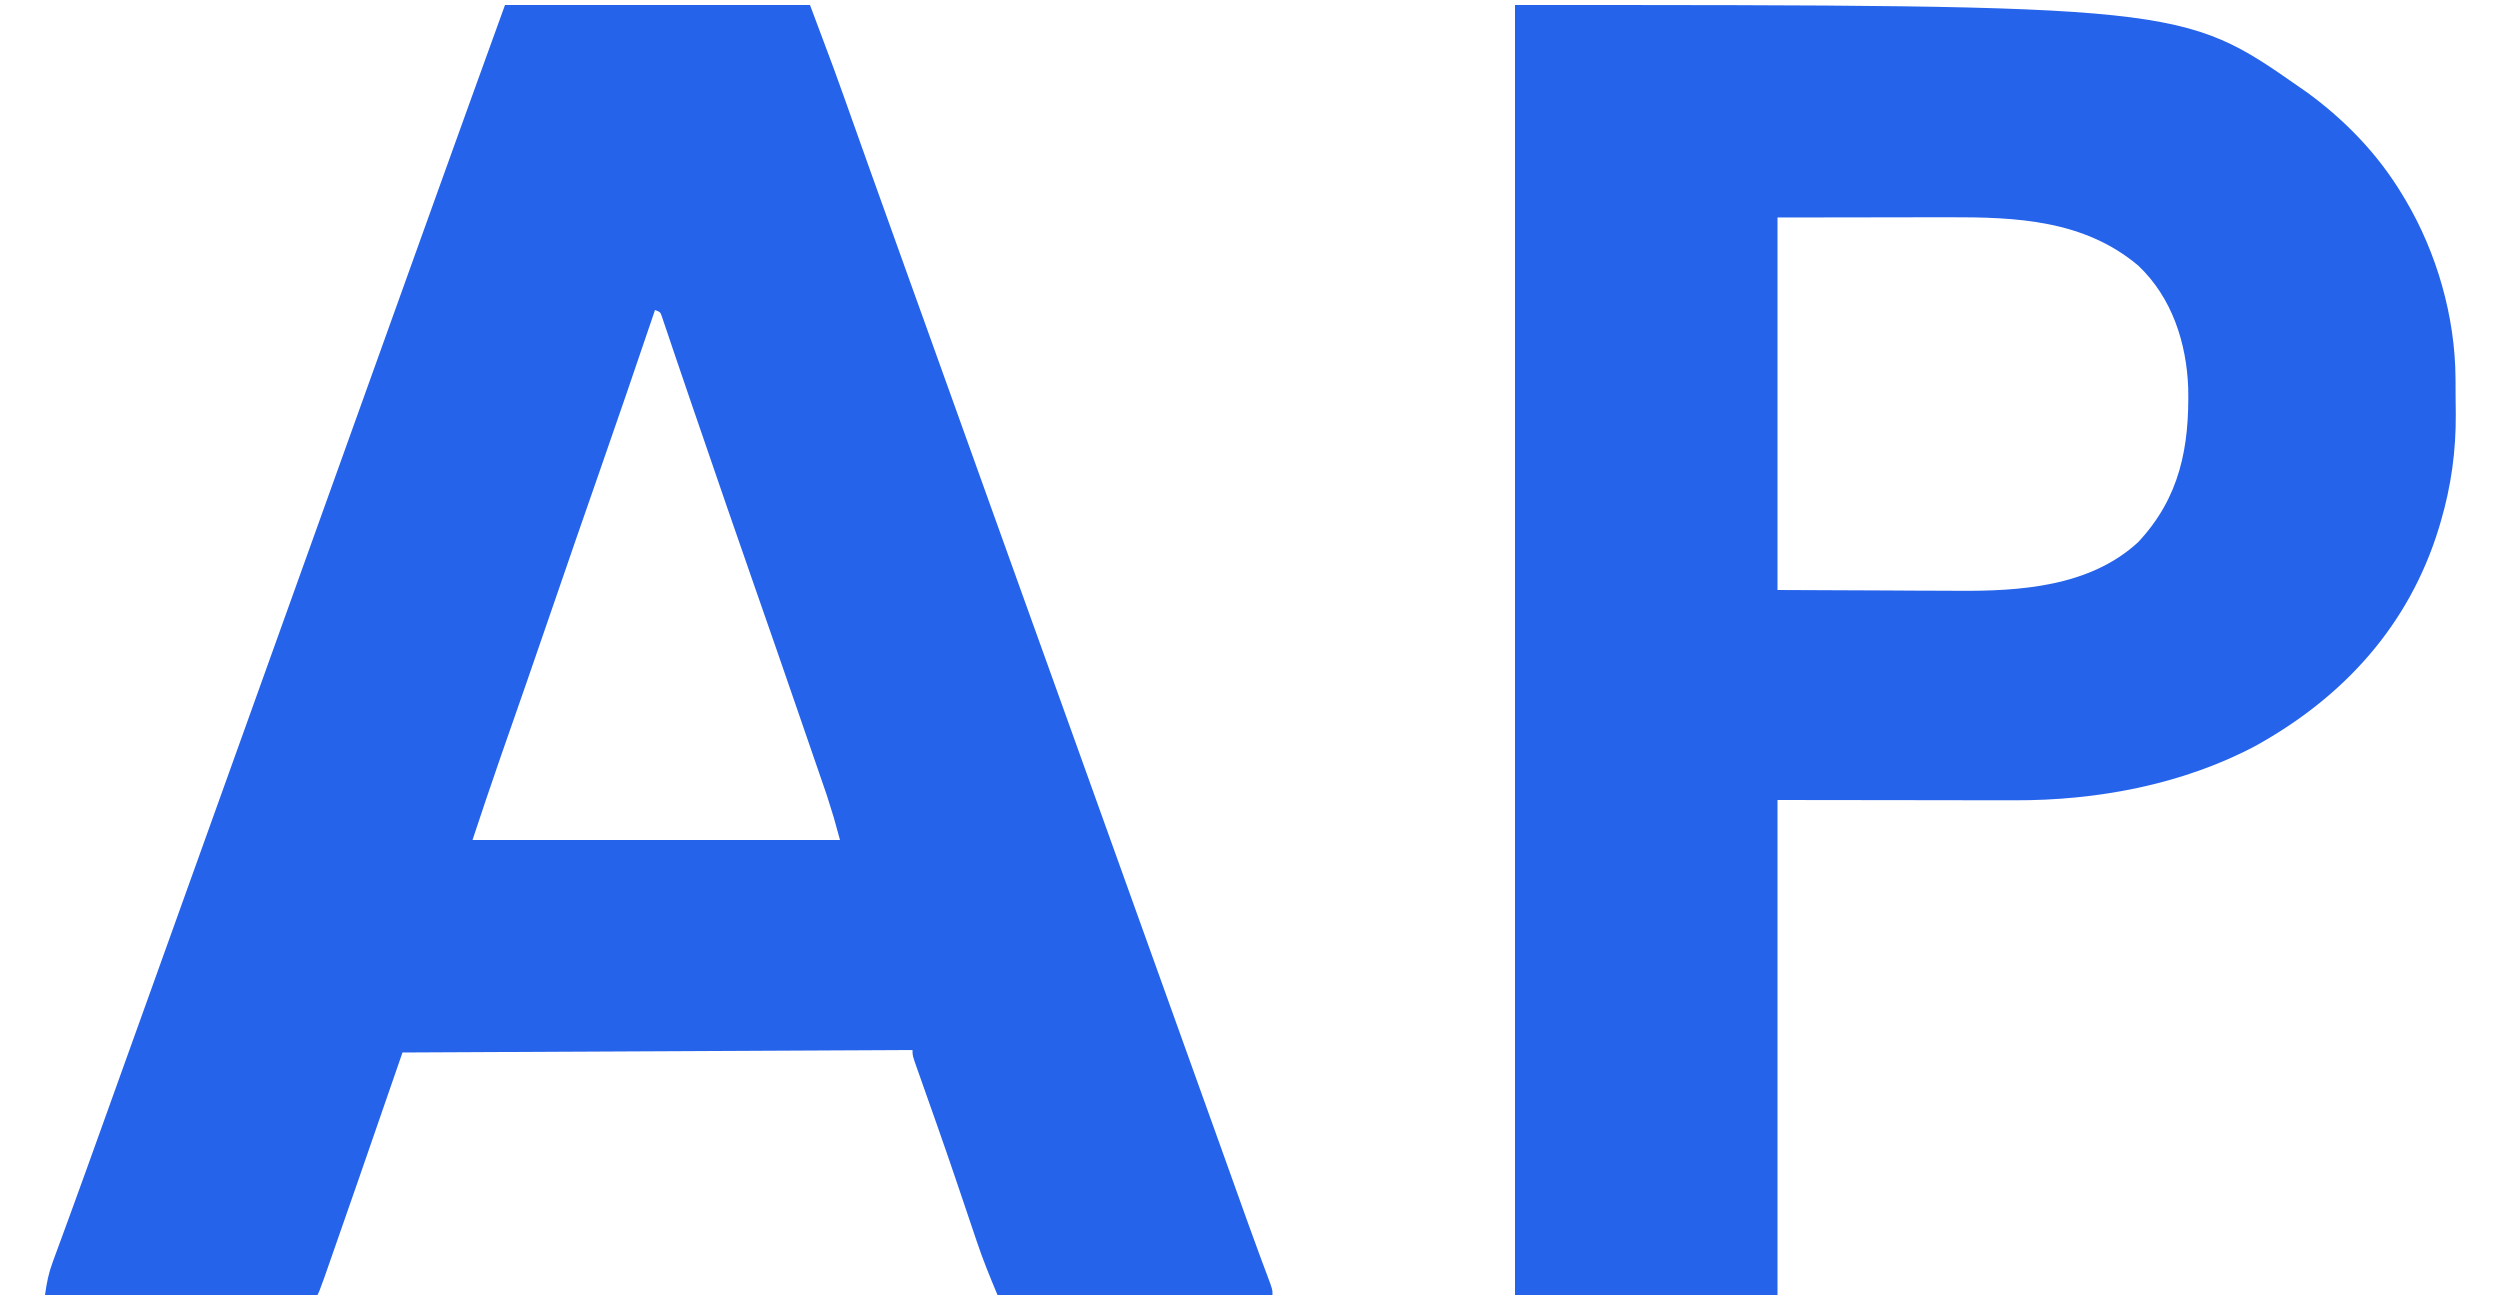
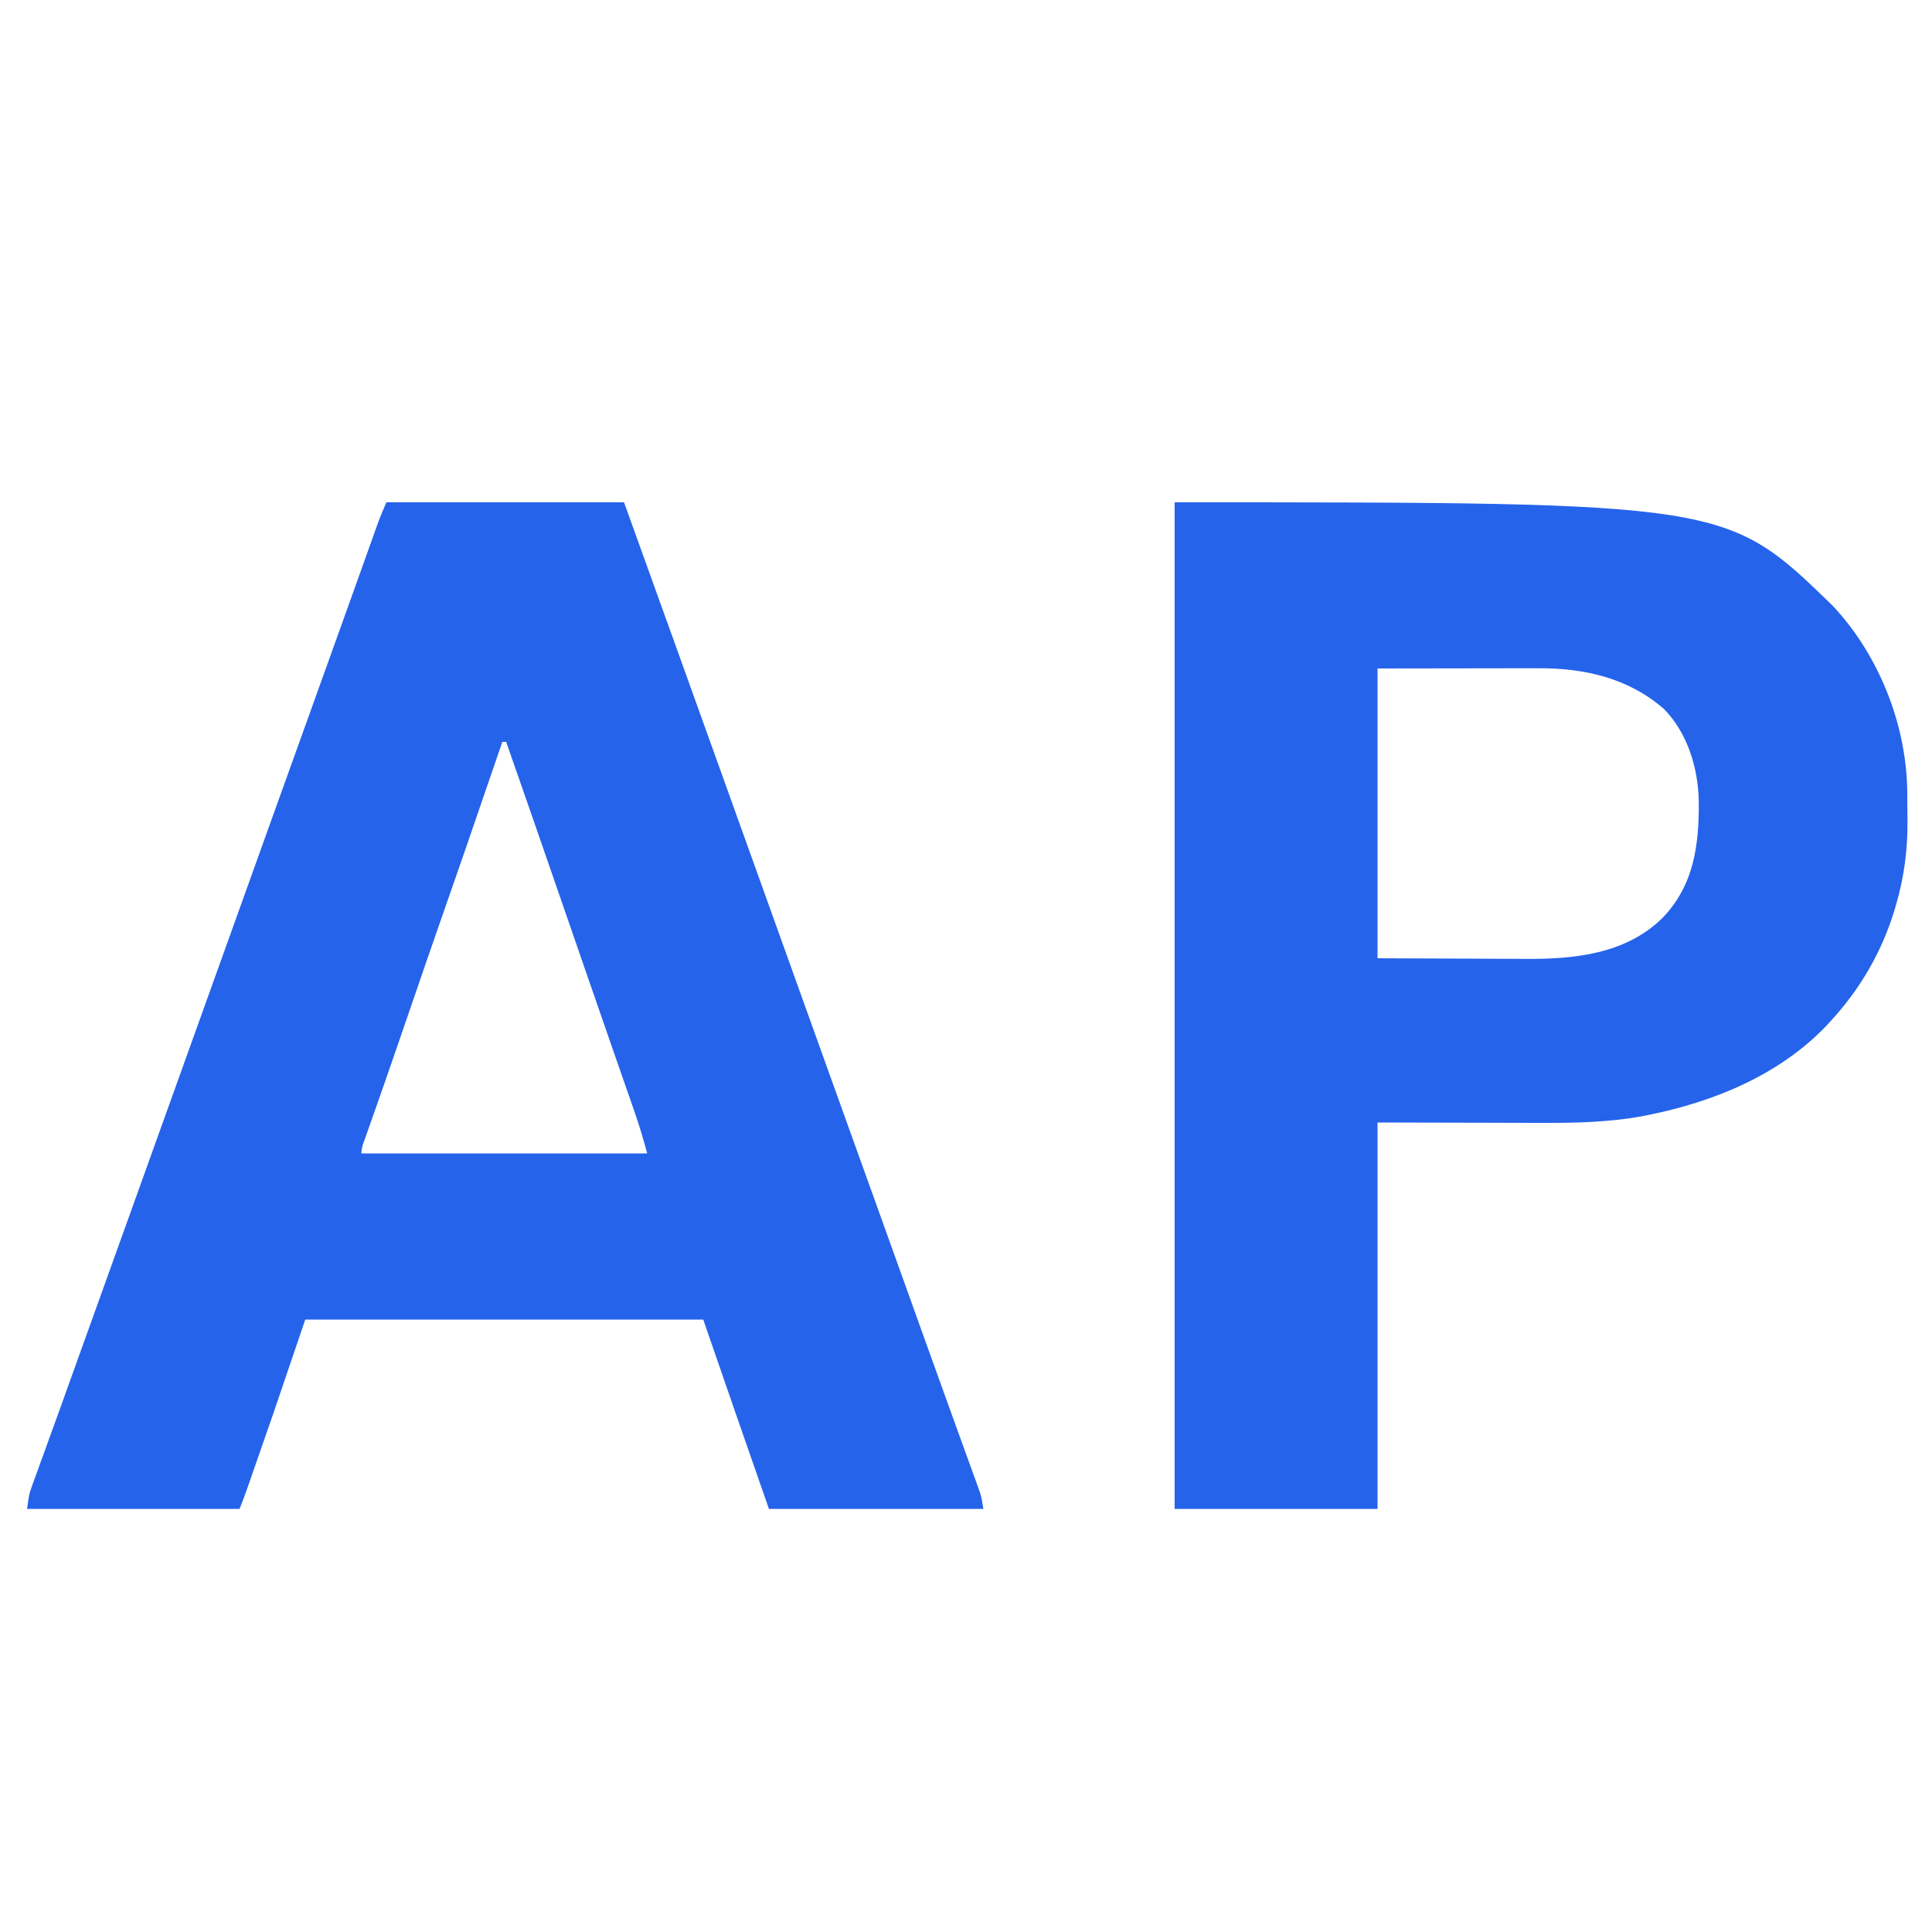
- <svg xmlns="http://www.w3.org/2000/svg" version="1.1" width="1000" height="519">
-   <path d="M0 0 C40.26 0 80.52 0 122 0 C132.323 27.529 132.323 27.529 135.445 36.344 C135.814 37.378 136.182 38.412 136.562 39.478 C137.345 41.678 138.128 43.88 138.91 46.081 C140.845 51.528 142.786 56.972 144.727 62.417 C145.184 63.697 145.64 64.976 146.096 66.256 C151.314 80.899 156.571 95.529 161.832 110.156 C163.784 115.583 165.735 121.01 167.687 126.437 C168.168 127.777 168.65 129.116 169.132 130.456 C173.93 143.801 178.717 157.15 183.5 170.5 C190.406 189.775 197.325 209.045 204.25 228.312 C204.61 229.314 204.61 229.314 204.977 230.336 C208.651 240.558 212.326 250.779 216 261 C219.917 271.896 223.834 282.792 227.75 293.688 C227.99 294.356 228.231 295.025 228.478 295.714 C235.544 315.373 242.601 335.036 249.648 354.703 C256.74 374.496 263.849 394.282 270.962 414.067 C276.128 428.434 281.29 442.802 286.438 457.176 C286.869 458.382 287.301 459.588 287.746 460.83 C289.765 466.467 291.783 472.103 293.799 477.74 C294.522 479.76 295.245 481.781 295.969 483.801 C296.48 485.229 296.48 485.229 297.002 486.687 C298.671 491.34 300.359 495.985 302.082 500.619 C302.575 501.945 302.575 501.945 303.078 503.299 C303.697 504.959 304.319 506.618 304.944 508.276 C307 513.782 307 513.782 307 516 C270.7 516 234.4 516 197 516 C194.025 508.859 191.157 501.913 188.723 494.609 C188.434 493.757 188.146 492.905 187.849 492.027 C187.234 490.208 186.621 488.389 186.01 486.57 C184.38 481.718 182.737 476.871 181.094 472.023 C180.758 471.033 180.423 470.042 180.077 469.022 C177.726 462.097 175.331 455.188 172.906 448.289 C172.58 447.362 172.254 446.434 171.919 445.479 C170.356 441.04 168.789 436.603 167.217 432.167 C166.656 430.577 166.096 428.988 165.535 427.398 C165.147 426.311 165.147 426.311 164.751 425.202 C163 420.226 163 420.226 163 418 C95.68 418.33 28.36 418.66 -41 419 C-46.94 436.16 -52.88 453.32 -59 471 C-73.842 513.683 -73.842 513.683 -75 516 C-110.97 516 -146.94 516 -184 516 C-183.27 510.888 -182.594 507.367 -180.867 502.691 C-180.531 501.772 -180.531 501.772 -180.189 500.834 C-179.691 499.473 -179.191 498.114 -178.687 496.755 C-177.532 493.637 -176.394 490.513 -175.254 487.39 C-174.602 485.605 -173.949 483.82 -173.296 482.035 C-169.01 470.317 -164.803 458.57 -160.588 446.826 C-158.353 440.599 -156.116 434.373 -153.879 428.147 C-153.115 426.02 -152.351 423.894 -151.587 421.768 C-148.327 412.693 -145.066 403.619 -141.804 394.545 C-132.309 368.133 -122.82 341.719 -113.352 315.297 C-106.5 296.175 -99.632 277.058 -92.76 257.943 C-85.998 239.132 -79.243 220.318 -72.5 201.5 C-63.409 176.13 -54.296 150.768 -45.179 125.408 C-41.708 115.753 -38.239 106.097 -34.771 96.441 C-33.276 92.279 -31.782 88.118 -30.287 83.957 C-29.123 80.716 -27.959 77.476 -26.796 74.236 C-17.907 49.475 -8.948 24.74 0 0 Z M60 122 C59.436 123.662 59.436 123.662 58.861 125.357 C51.941 145.743 44.989 166.118 37.875 186.438 C31.46 204.763 25.131 223.117 18.82 241.478 C11.988 261.358 5.12 281.225 -1.854 301.056 C-5.681 312.007 -9.329 322.988 -13 334 C35.51 334 84.02 334 134 334 C131.58 325.058 131.58 325.058 128.786 316.283 C128.374 315.08 127.961 313.876 127.536 312.636 C127.092 311.351 126.648 310.066 126.203 308.781 C125.733 307.414 125.263 306.046 124.793 304.678 C123.542 301.038 122.287 297.399 121.03 293.761 C119.979 290.714 118.93 287.665 117.88 284.617 C111.825 267.024 105.736 249.443 99.586 231.882 C92.359 211.243 85.267 190.556 78.17 169.872 C77.066 166.652 75.96 163.433 74.852 160.215 C72.904 154.555 70.96 148.893 69.047 143.221 C68.419 141.362 67.788 139.505 67.157 137.647 C66.377 135.352 65.603 133.056 64.835 130.757 C64.49 129.748 64.146 128.738 63.791 127.698 C63.492 126.81 63.193 125.923 62.885 125.009 C62.177 122.823 62.177 122.823 60 122 Z " fill="#2563EB" transform="translate(202,2)" />
-   <path d="M0 0 C266.769 0 266.769 0 314 33 C314.978 33.681 315.957 34.361 316.965 35.062 C332.224 46.228 345.266 59.773 355 76 C355.369 76.61 355.738 77.22 356.119 77.849 C368.692 99.012 376.056 124.612 376.203 149.242 C376.209 150.009 376.215 150.777 376.22 151.567 C376.23 153.186 376.236 154.804 376.24 156.423 C376.25 158.834 376.281 161.245 376.312 163.656 C376.413 178.233 374.481 192.365 370.375 206.375 C369.996 207.673 369.996 207.673 369.61 208.997 C357.684 248.125 331.478 276.869 296.062 296.431 C266.975 311.857 232.612 318.237 199.907 318.114 C198.855 318.114 197.803 318.114 196.719 318.114 C193.359 318.113 190 318.106 186.641 318.098 C184.548 318.096 182.455 318.095 180.363 318.095 C172.659 318.089 164.954 318.075 157.25 318.062 C140.007 318.042 122.765 318.021 105 318 C105 383.34 105 448.68 105 516 C70.35 516 35.7 516 0 516 C0 345.72 0 175.44 0 0 Z M105 85 C105 134.17 105 183.34 105 234 C119.582 234.062 134.164 234.124 149.188 234.188 C153.747 234.215 158.307 234.242 163.005 234.27 C167.186 234.28 167.186 234.28 171.368 234.286 C173.193 234.291 175.018 234.301 176.843 234.317 C201.833 234.518 229.912 232.744 249.289 214.832 C265.986 196.953 269.765 176.833 269.285 153.246 C268.636 135.11 262.759 116.985 249.312 104.25 C227.61 85.974 200.552 84.826 173.457 84.902 C171.701 84.904 169.945 84.905 168.189 84.905 C161.73 84.911 155.271 84.925 148.812 84.938 C134.354 84.958 119.896 84.979 105 85 Z " fill="#2563EB" transform="translate(606,2)" />
+ <svg xmlns="http://www.w3.org/2000/svg" version="1.1" width="1000" height="1000">
+   <path d="M0 0 C40.59 0 81.18 0 123 0 C128.94 16.5 134.88 33 141 50 C143.949 58.188 146.899 66.376 149.938 74.812 C156.428 92.836 162.899 110.865 169.361 128.899 C176.062 147.604 182.778 166.303 189.5 185 C196.509 204.497 203.511 223.996 210.5 243.5 C217.407 262.774 224.325 282.045 231.25 301.312 C231.49 301.98 231.73 302.648 231.977 303.336 C235.651 313.558 239.326 323.779 243 334 C246.917 344.896 250.834 355.792 254.75 366.688 C254.99 367.356 255.231 368.025 255.478 368.714 C260.61 382.991 265.74 397.269 270.859 411.551 C271.247 412.632 271.634 413.713 272.034 414.827 C273.943 420.154 275.851 425.482 277.758 430.81 C281.969 442.57 286.198 454.323 290.448 466.069 C292.053 470.508 293.656 474.949 295.259 479.389 C296.818 483.708 298.382 488.024 299.949 492.34 C300.921 495.019 301.888 497.7 302.854 500.382 C303.521 502.227 304.193 504.071 304.865 505.915 C305.265 507.027 305.665 508.139 306.077 509.285 C306.426 510.249 306.775 511.212 307.134 512.205 C308 515 308 515 309 521 C272.37 521 235.74 521 198 521 C186.578 488.364 175.272 455.688 164 423 C96.02 423 28.04 423 -42 423 C-47.61 439.5 -53.22 456 -59 473 C-73.417 514.544 -73.417 514.544 -76 521 C-112.3 521 -148.6 521 -186 521 C-184.875 513.125 -184.875 513.125 -183.444 509.181 C-182.964 507.844 -182.964 507.844 -182.475 506.479 C-181.95 505.047 -181.95 505.047 -181.414 503.586 C-181.046 502.564 -180.677 501.543 -180.298 500.49 C-179.08 497.116 -177.852 493.746 -176.625 490.375 C-175.764 487.994 -174.903 485.613 -174.043 483.231 C-172.255 478.28 -170.463 473.329 -168.669 468.379 C-164.957 458.127 -161.285 447.861 -157.612 437.595 C-150.725 418.352 -143.807 399.12 -136.88 379.891 C-130.783 362.966 -124.707 346.035 -118.639 329.1 C-111.938 310.396 -105.222 291.697 -98.5 273 C-91.491 253.503 -84.489 234.004 -77.5 214.5 C-70.593 195.226 -63.675 175.955 -56.75 156.688 C-56.51 156.02 -56.27 155.352 -56.023 154.664 C-52.102 143.757 -48.181 132.85 -44.26 121.943 C-41.316 113.752 -38.372 105.562 -35.428 97.371 C-34.223 94.021 -33.019 90.67 -31.814 87.319 C-26.906 73.667 -22.002 60.014 -17.119 46.353 C-16.008 43.244 -14.896 40.135 -13.784 37.026 C-12.137 32.419 -10.492 27.811 -8.849 23.202 C-8.113 21.144 -7.377 19.086 -6.641 17.027 C-6.15 15.648 -6.15 15.648 -5.65 14.24 C-5.343 13.384 -5.036 12.527 -4.72 11.644 C-4.458 10.911 -4.197 10.178 -3.927 9.423 C-2.711 6.245 -1.34 3.128 0 0 Z M60 124 C59.758 124.706 59.515 125.413 59.266 126.14 C38.635 186.271 38.635 186.271 30.5 209.5 C23.756 228.758 17.128 248.055 10.508 267.355 C5.866 280.888 1.222 294.42 -3.52 307.918 C-3.856 308.877 -4.193 309.836 -4.54 310.824 C-6.068 315.17 -7.601 319.514 -9.141 323.856 C-9.664 325.339 -10.188 326.822 -10.711 328.305 C-10.947 328.966 -11.184 329.627 -11.427 330.309 C-12.616 333.575 -12.616 333.575 -13 337 C35.84 337 84.68 337 135 337 C132.998 329.659 130.912 322.536 128.402 315.379 C128.056 314.383 127.71 313.386 127.354 312.36 C126.218 309.093 125.078 305.828 123.938 302.562 C123.13 300.241 122.322 297.919 121.515 295.597 C119.841 290.78 118.165 285.963 116.487 281.147 C113.034 271.229 109.6 261.303 106.166 251.378 C105.055 248.165 103.943 244.953 102.831 241.741 C98.939 230.501 95.053 219.259 91.172 208.016 C81.499 179.992 71.788 151.983 62 124 C61.34 124 60.68 124 60 124 Z " fill="#2563EB" transform="translate(200,260)" />
+   <path d="M0 0 C285.519 0 285.519 0 340.492 53.422 C364.581 78.968 379 115.424 379.203 150.461 C379.209 151.25 379.215 152.04 379.22 152.853 C379.23 154.519 379.236 156.184 379.24 157.85 C379.25 160.334 379.281 162.817 379.312 165.301 C379.411 180.012 377.519 194.233 373.375 208.375 C372.996 209.673 372.996 209.673 372.61 210.997 C366.063 232.478 355.122 251.478 340 268 C339.223 268.86 338.445 269.72 337.645 270.605 C313.093 296.473 278.809 310.455 244.438 317.25 C243.685 317.401 242.932 317.552 242.157 317.708 C224.278 321.002 206.325 321.28 188.203 321.195 C186.059 321.192 183.915 321.19 181.771 321.189 C173.931 321.179 166.09 321.151 158.25 321.125 C140.678 321.084 123.105 321.043 105 321 C105 387 105 453 105 521 C70.35 521 35.7 521 0 521 C0 349.07 0 177.14 0 0 Z M105 86 C105 135.5 105 185 105 236 C120.469 236.062 135.938 236.124 151.875 236.188 C156.723 236.215 161.571 236.242 166.566 236.27 C170.988 236.28 170.988 236.28 175.411 236.286 C177.35 236.291 179.289 236.301 181.229 236.317 C206.606 236.508 233.205 233.946 252.312 215.312 C268.96 198.214 271.529 176.964 271.27 154.09 C270.817 137.182 265.409 119.396 253.316 107.02 C234.929 90.988 212.26 85.783 188.328 85.886 C186.943 85.886 186.943 85.886 185.531 85.886 C182.58 85.887 179.63 85.894 176.68 85.902 C174.843 85.904 173.007 85.905 171.17 85.905 C164.405 85.911 157.64 85.925 150.875 85.938 C135.736 85.958 120.597 85.979 105 86 Z " fill="#2563EB" transform="translate(608,260)" />
</svg>
